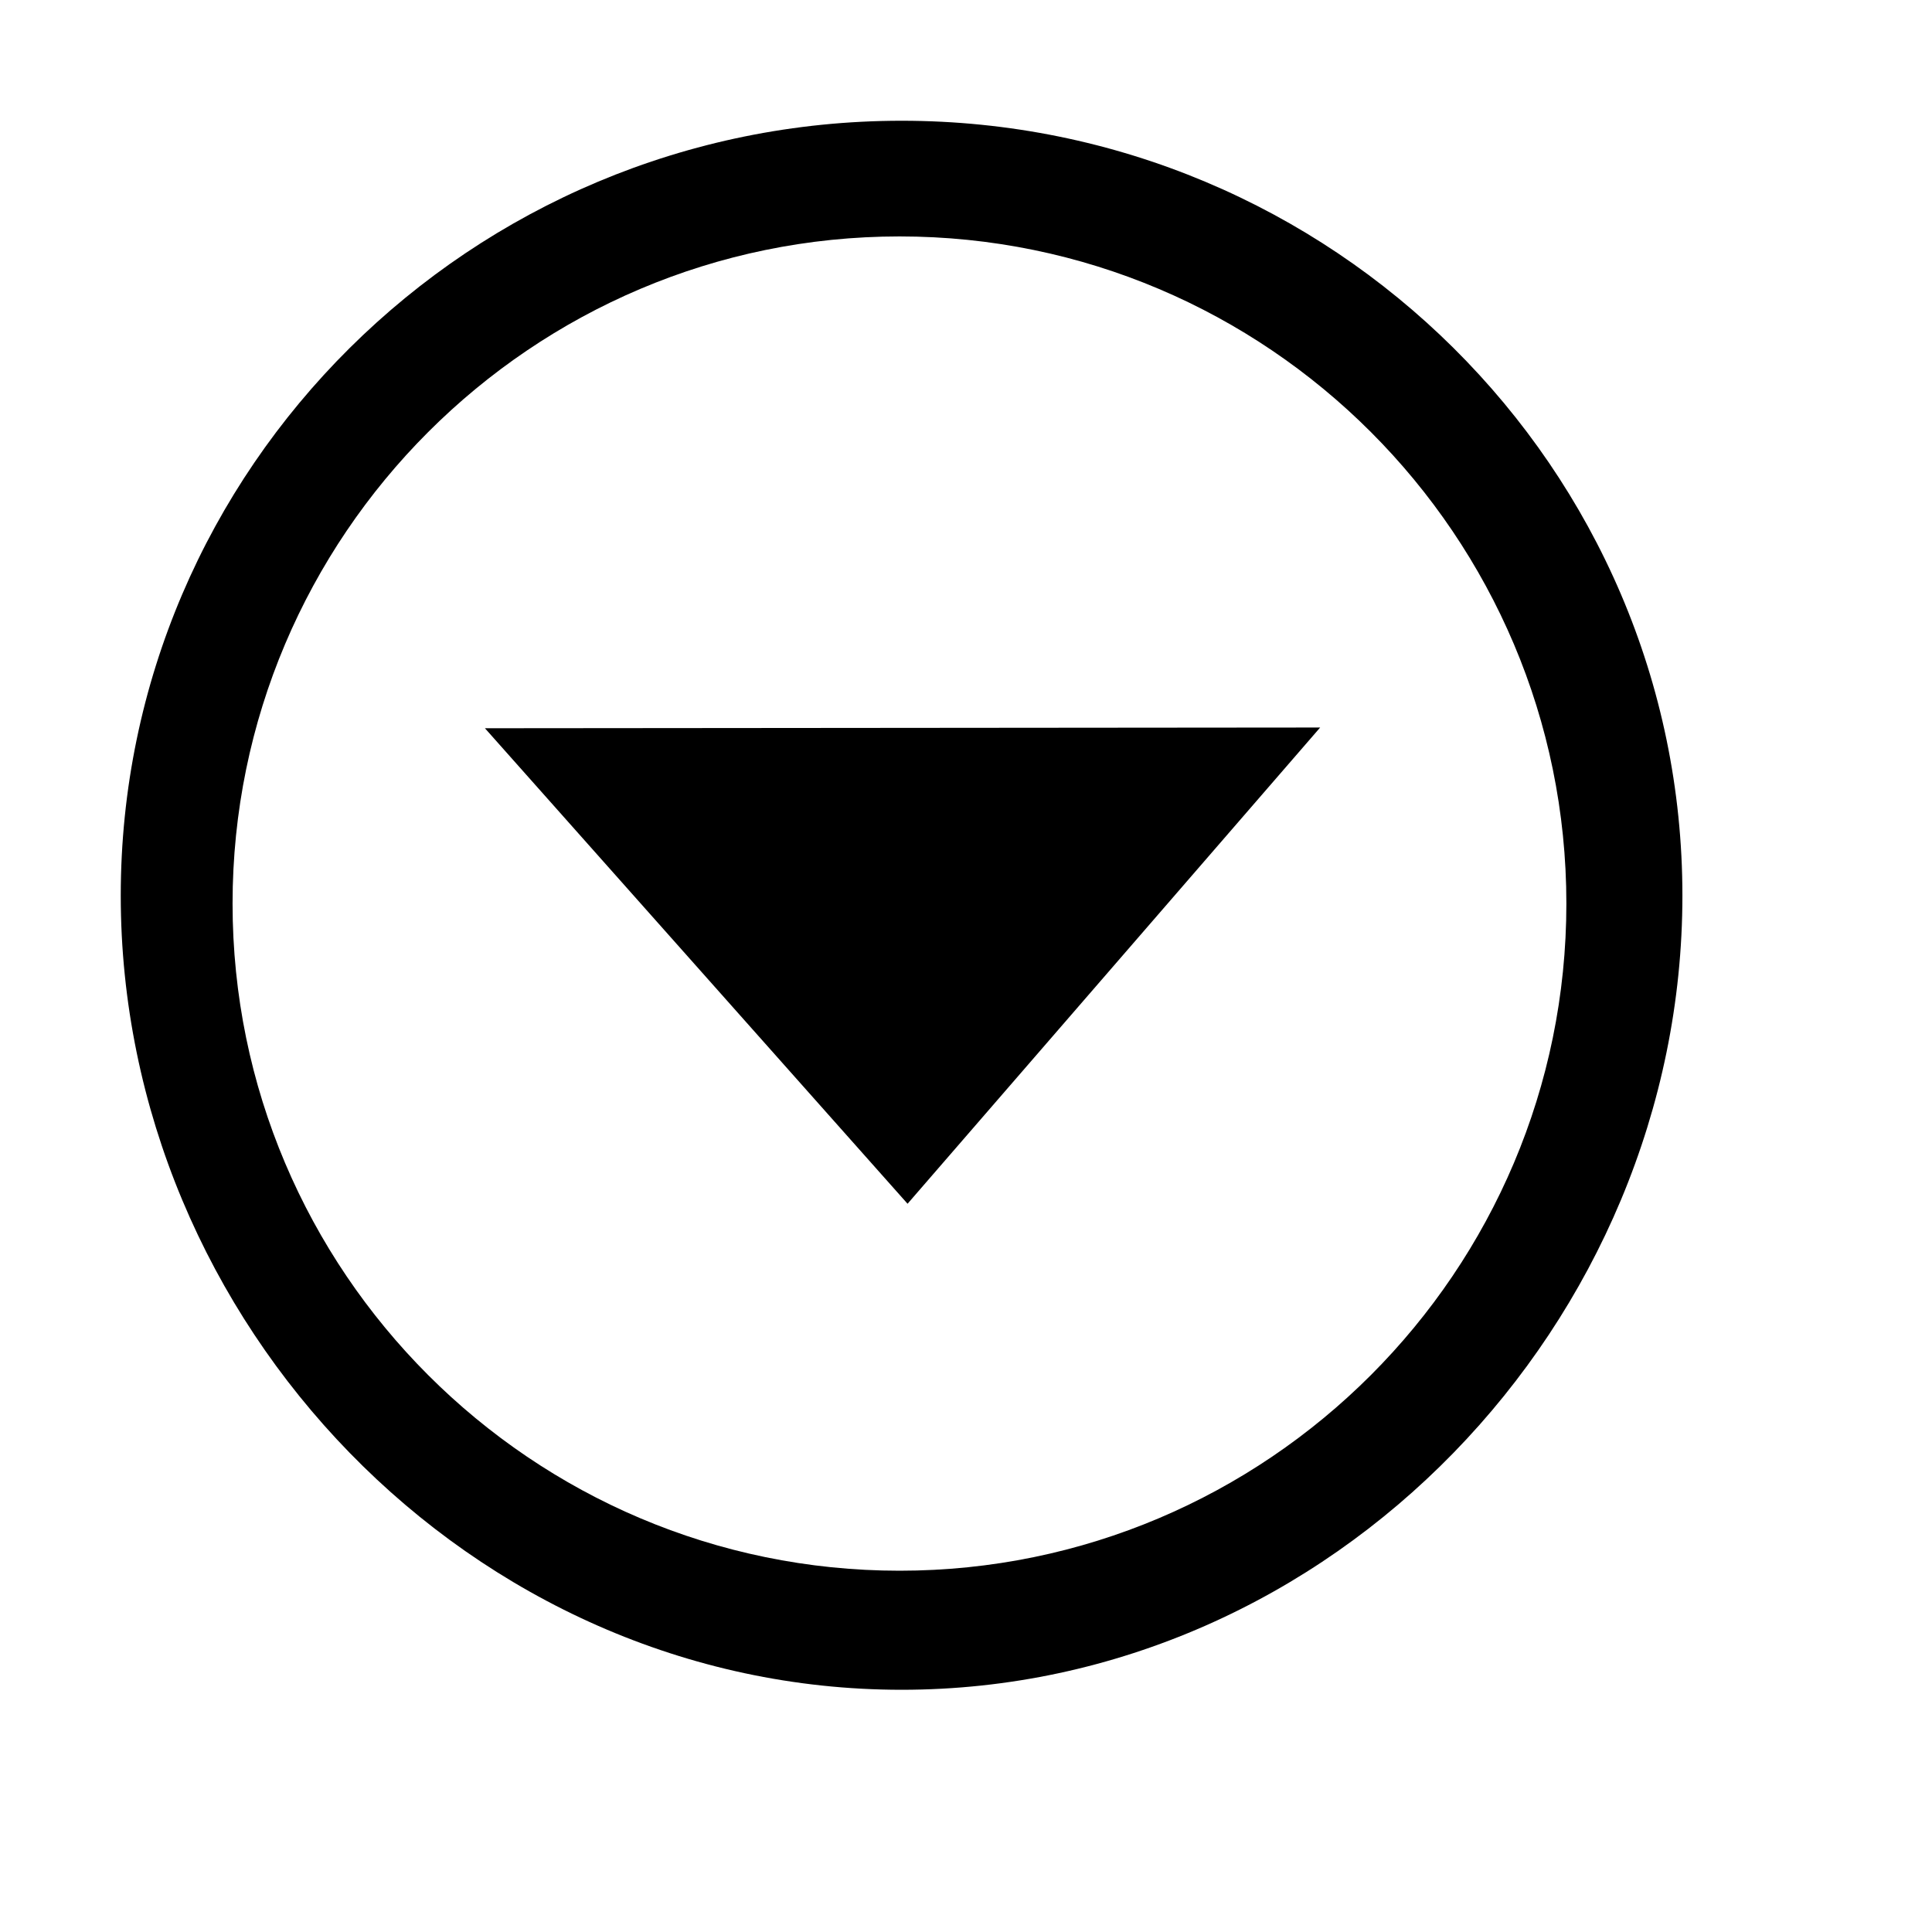
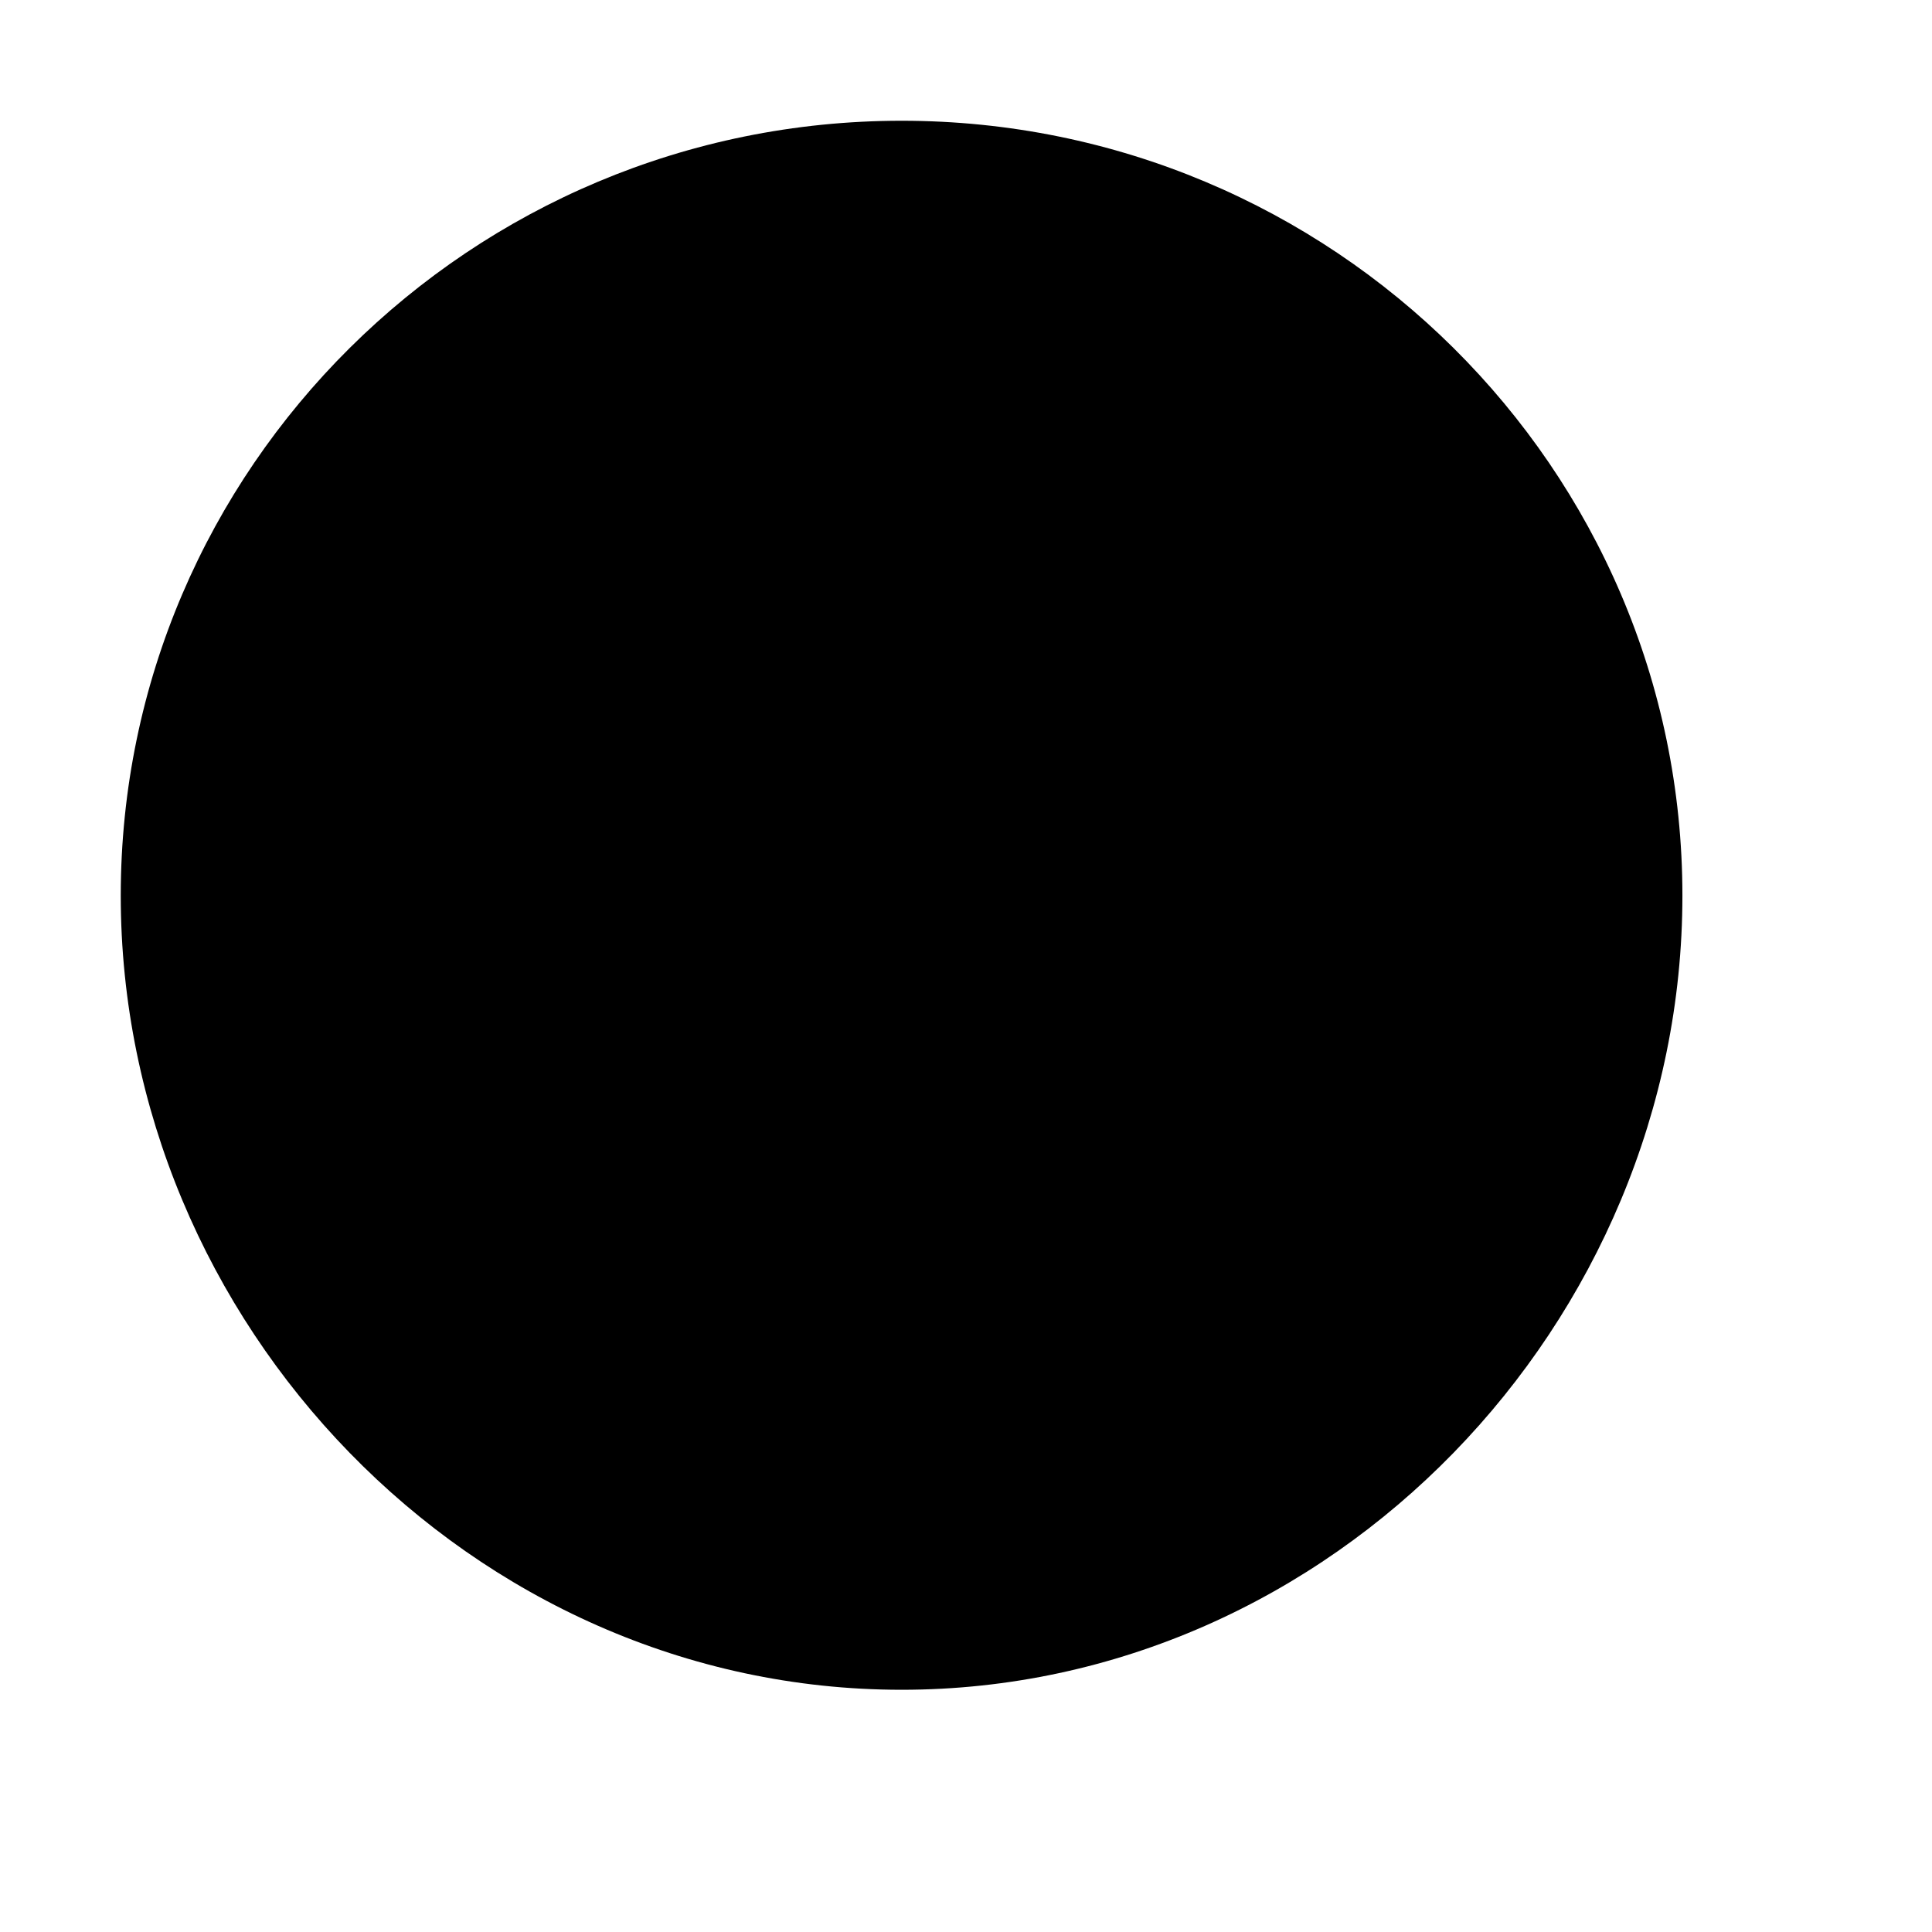
<svg xmlns="http://www.w3.org/2000/svg" version="1.1" id="Layer_1" x="0px" y="0px" width="16px" height="16px" viewBox="0 0 16 16" enable-background="new 0 0 16 16" xml:space="preserve">
  <g>
-     <polygon points="7.516,9.969 4.016,6.031 10.933,6.025  " />
-     <path d="M7.467,13.994C3.901,13.994,1,10.955,1,7.417S3.901,1,7.467,1s6.466,2.879,6.466,6.417   S11.032,13.994,7.467,13.994z M7.45,1.958c-3.046,0-5.524,2.479-5.524,5.525s2.478,5.525,5.524,5.525   c3.046,0,5.522-2.479,5.522-5.525S10.496,1.958,7.45,1.958z" />
+     <path class="hi-shape-bg" d="M7.444,1.67c-3.212,0-5.825,2.614-5.825,5.826c0,3.213,2.613,5.826,5.825,5.826   c3.212,0,5.824-2.613,5.824-5.826C13.268,4.284,10.656,1.67,7.444,1.67z" />
+   </g>
+   <g>
+     <polygon class="hi-shape-circle" points="7.516,9.969 4.016,6.031 10.933,6.025" />
+     <path class="hi-shape-arrow" d="M7.467,13.994C3.901,13.994,1,10.955,1,7.417S3.901,1,7.467,1s6.466,2.879,6.466,6.417   S11.032,13.994,7.467,13.994z M7.45,1.958c-3.046,0-5.524,2.479-5.524,5.525s2.478,5.525,5.524,5.525   c3.046,0,5.522-2.479,5.522-5.525S10.496,1.958,7.45,1.958z" />
  </g>
</svg>
